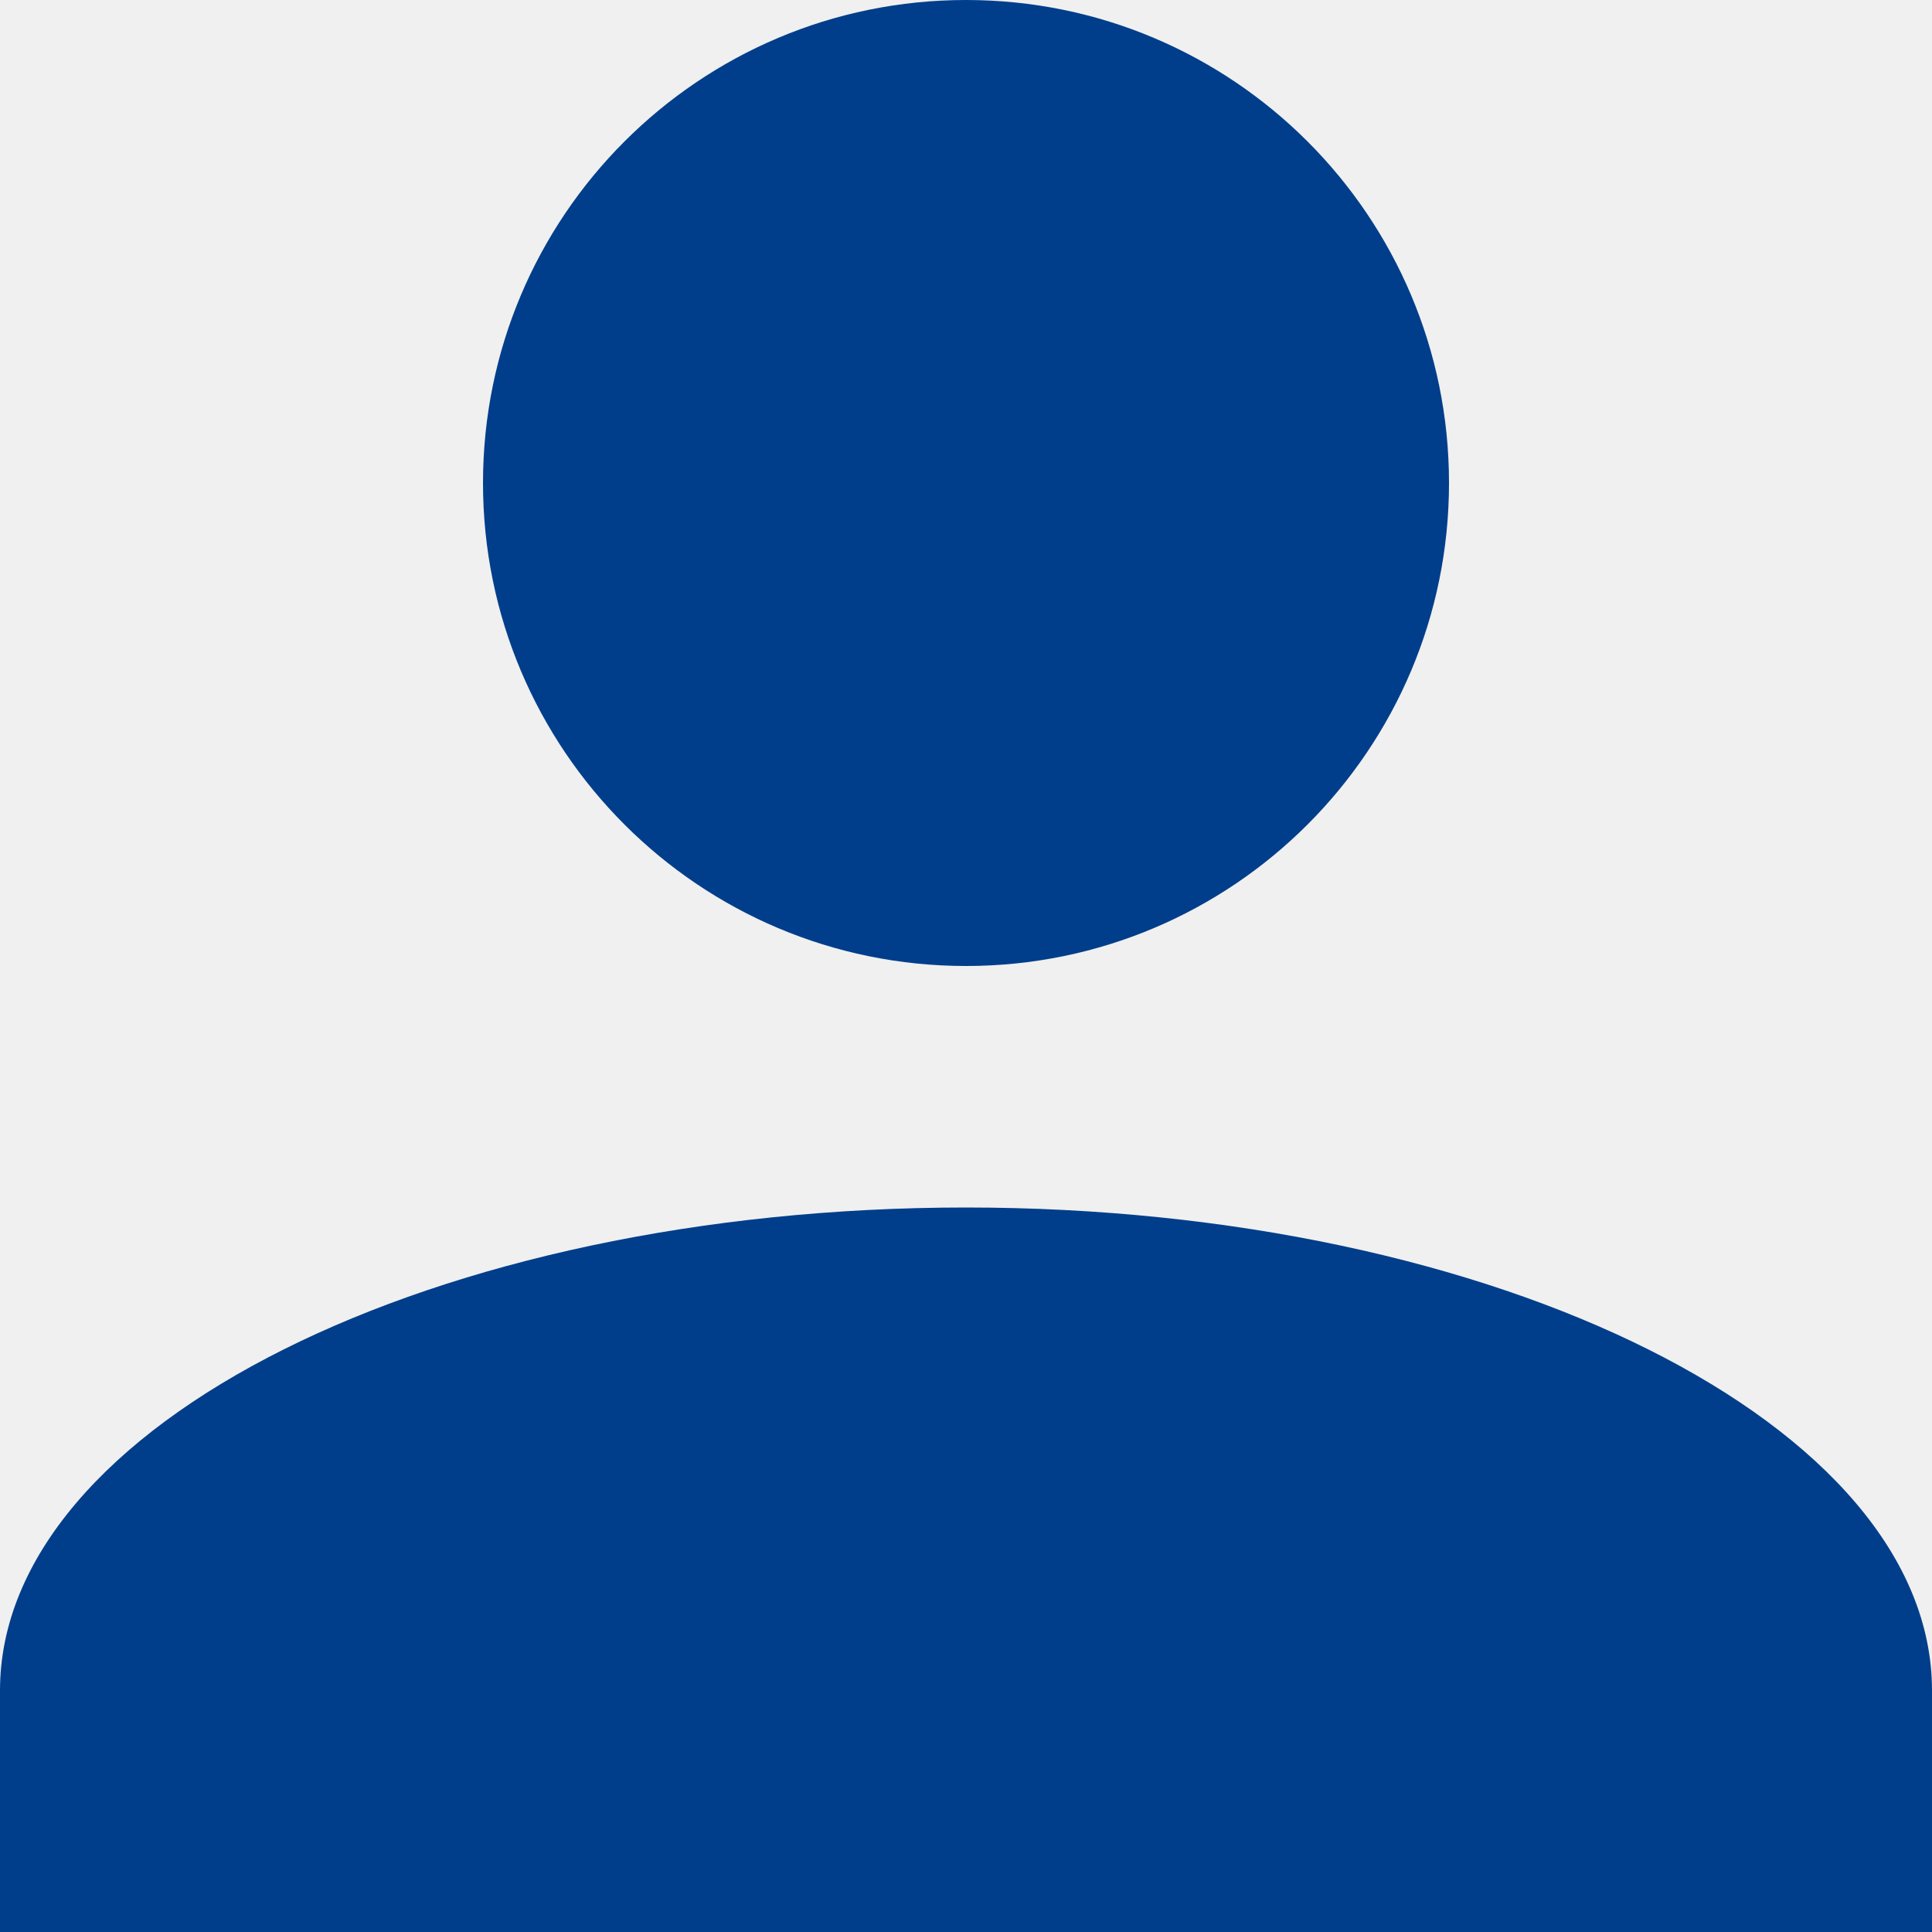
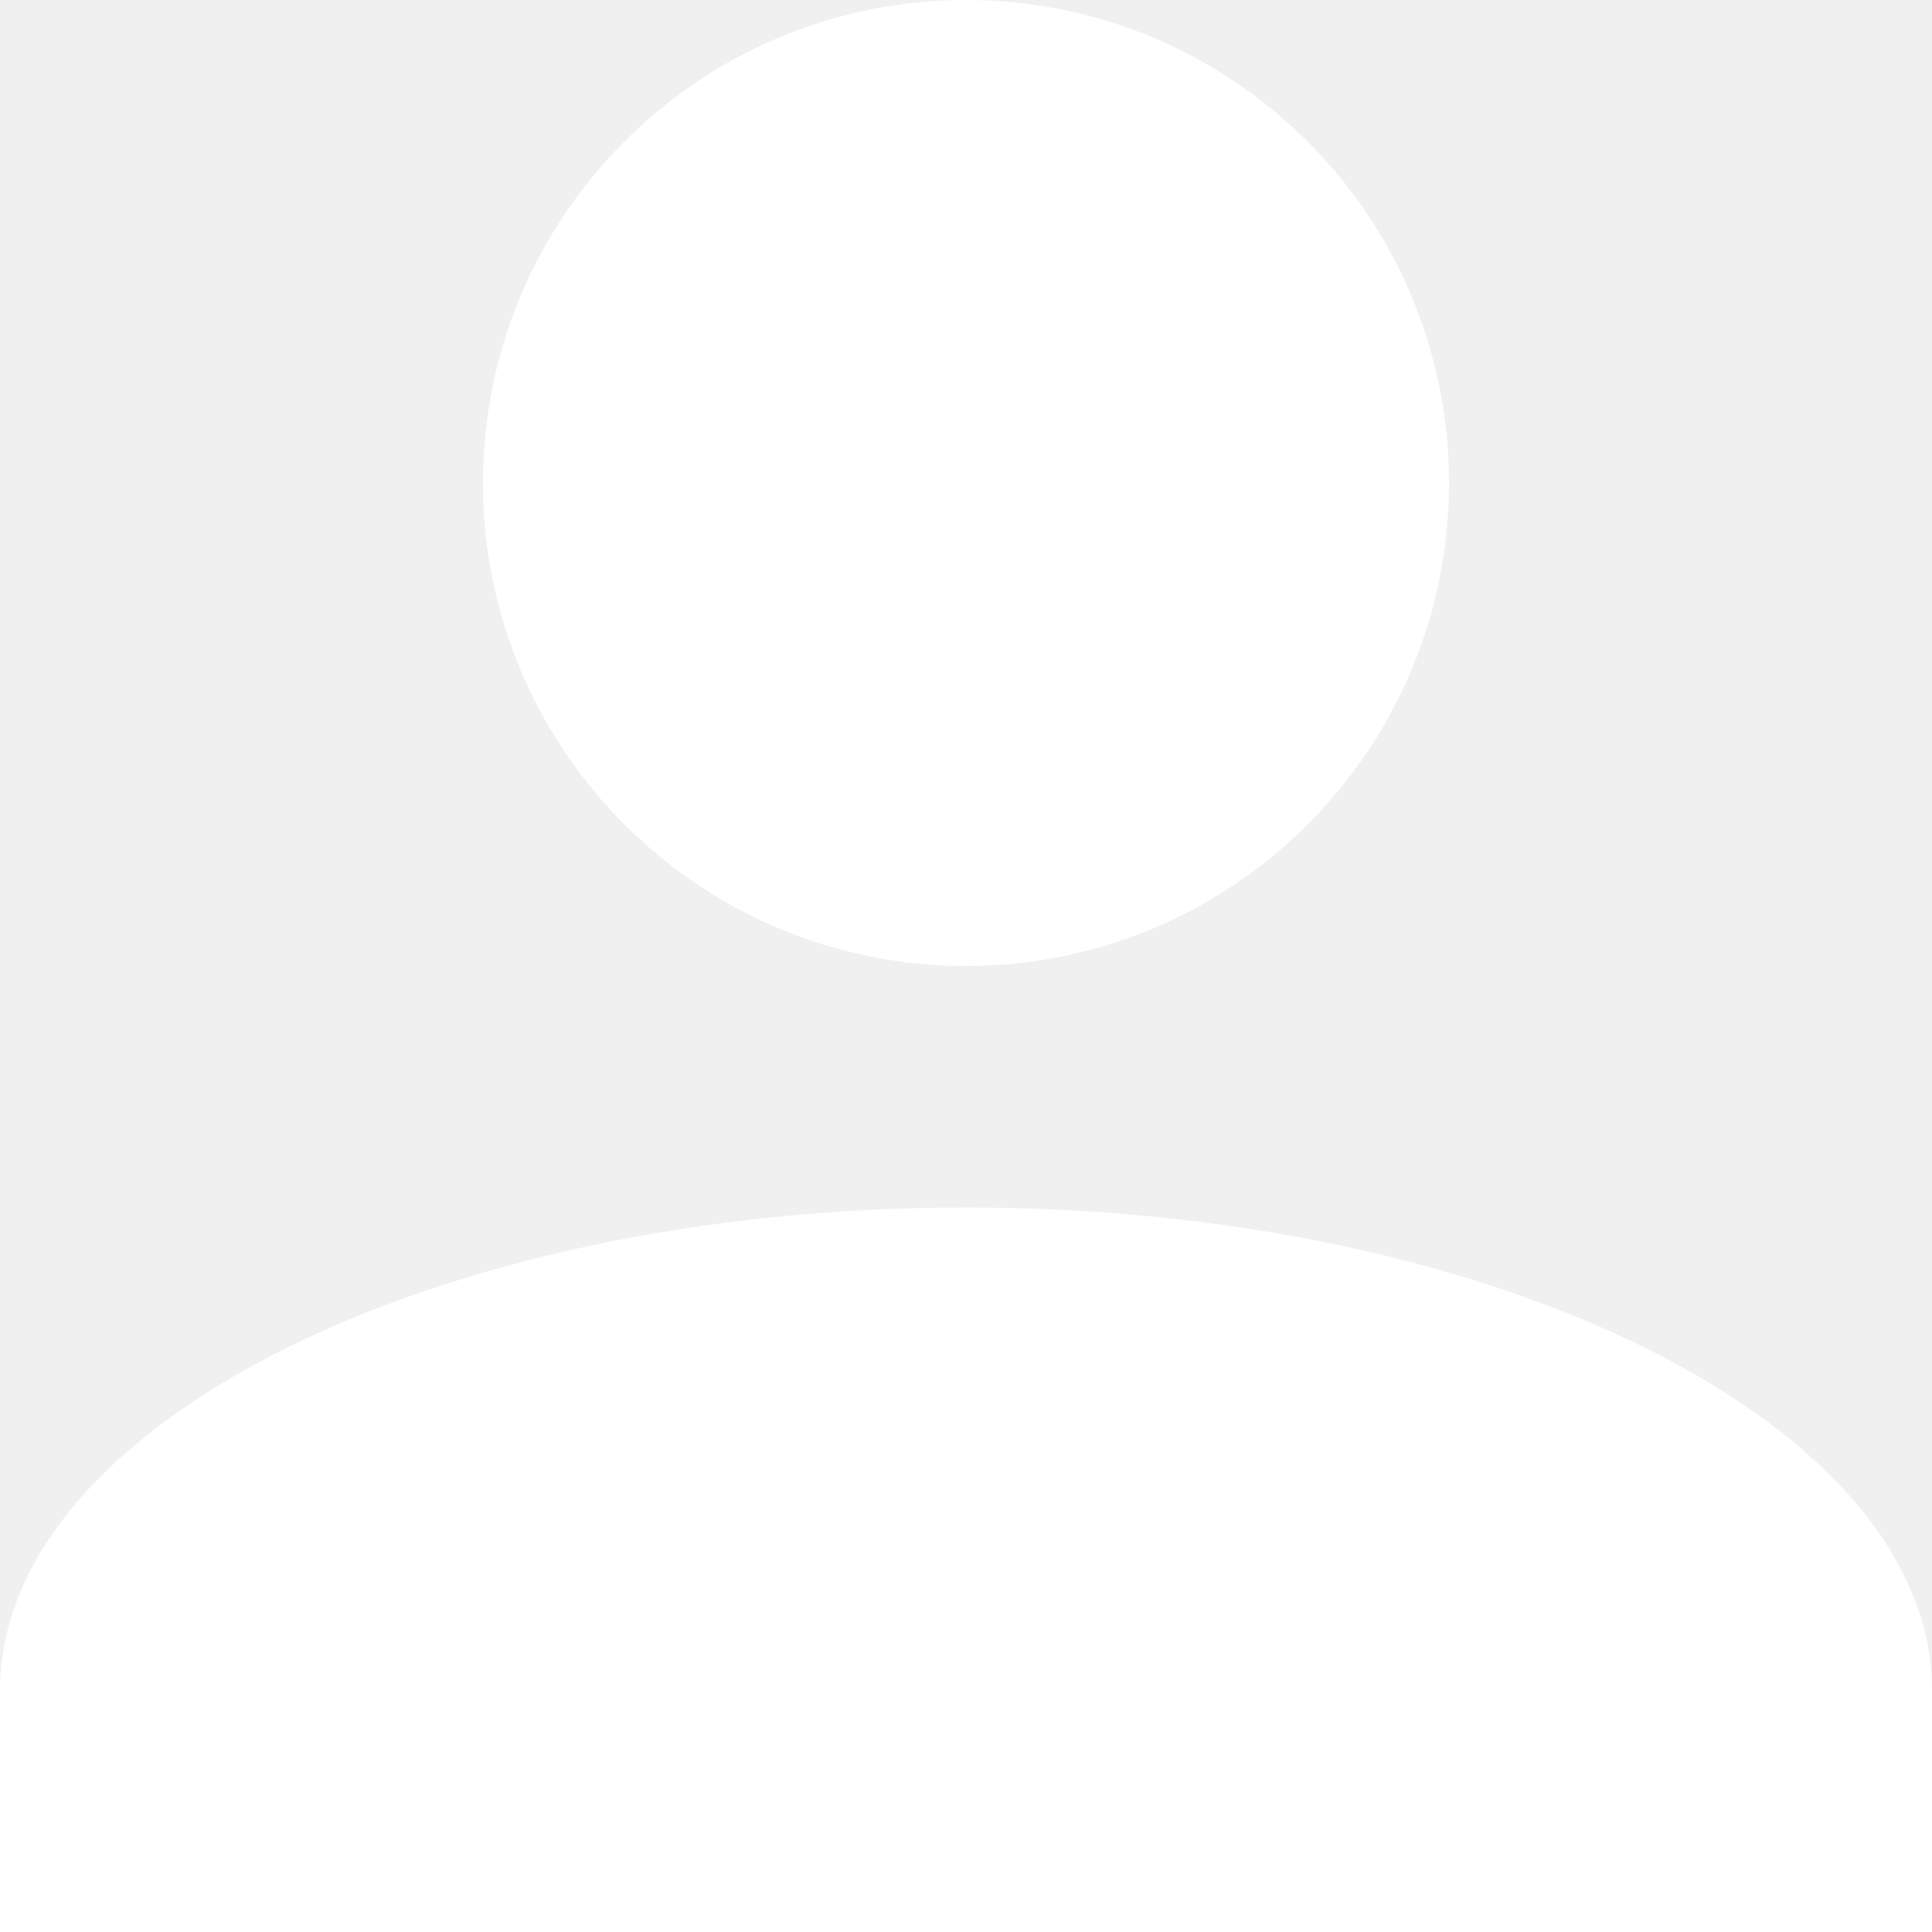
<svg xmlns="http://www.w3.org/2000/svg" width="16" height="16" viewBox="0 0 16 16">
  <defs>
-     <style>.a{fill:#003e8b;}</style>
+     <style>.a{fill:#fff;}</style>
  </defs>
  <path class="a" d="M0,370v-2c0-2.2,3.6-4,8-4s8,1.8,8,4v2Zm4-12a4,4,0,1,1,4,4A4,4,0,0,1,4,358Z" transform="translate(0 -354)" />
</svg>
